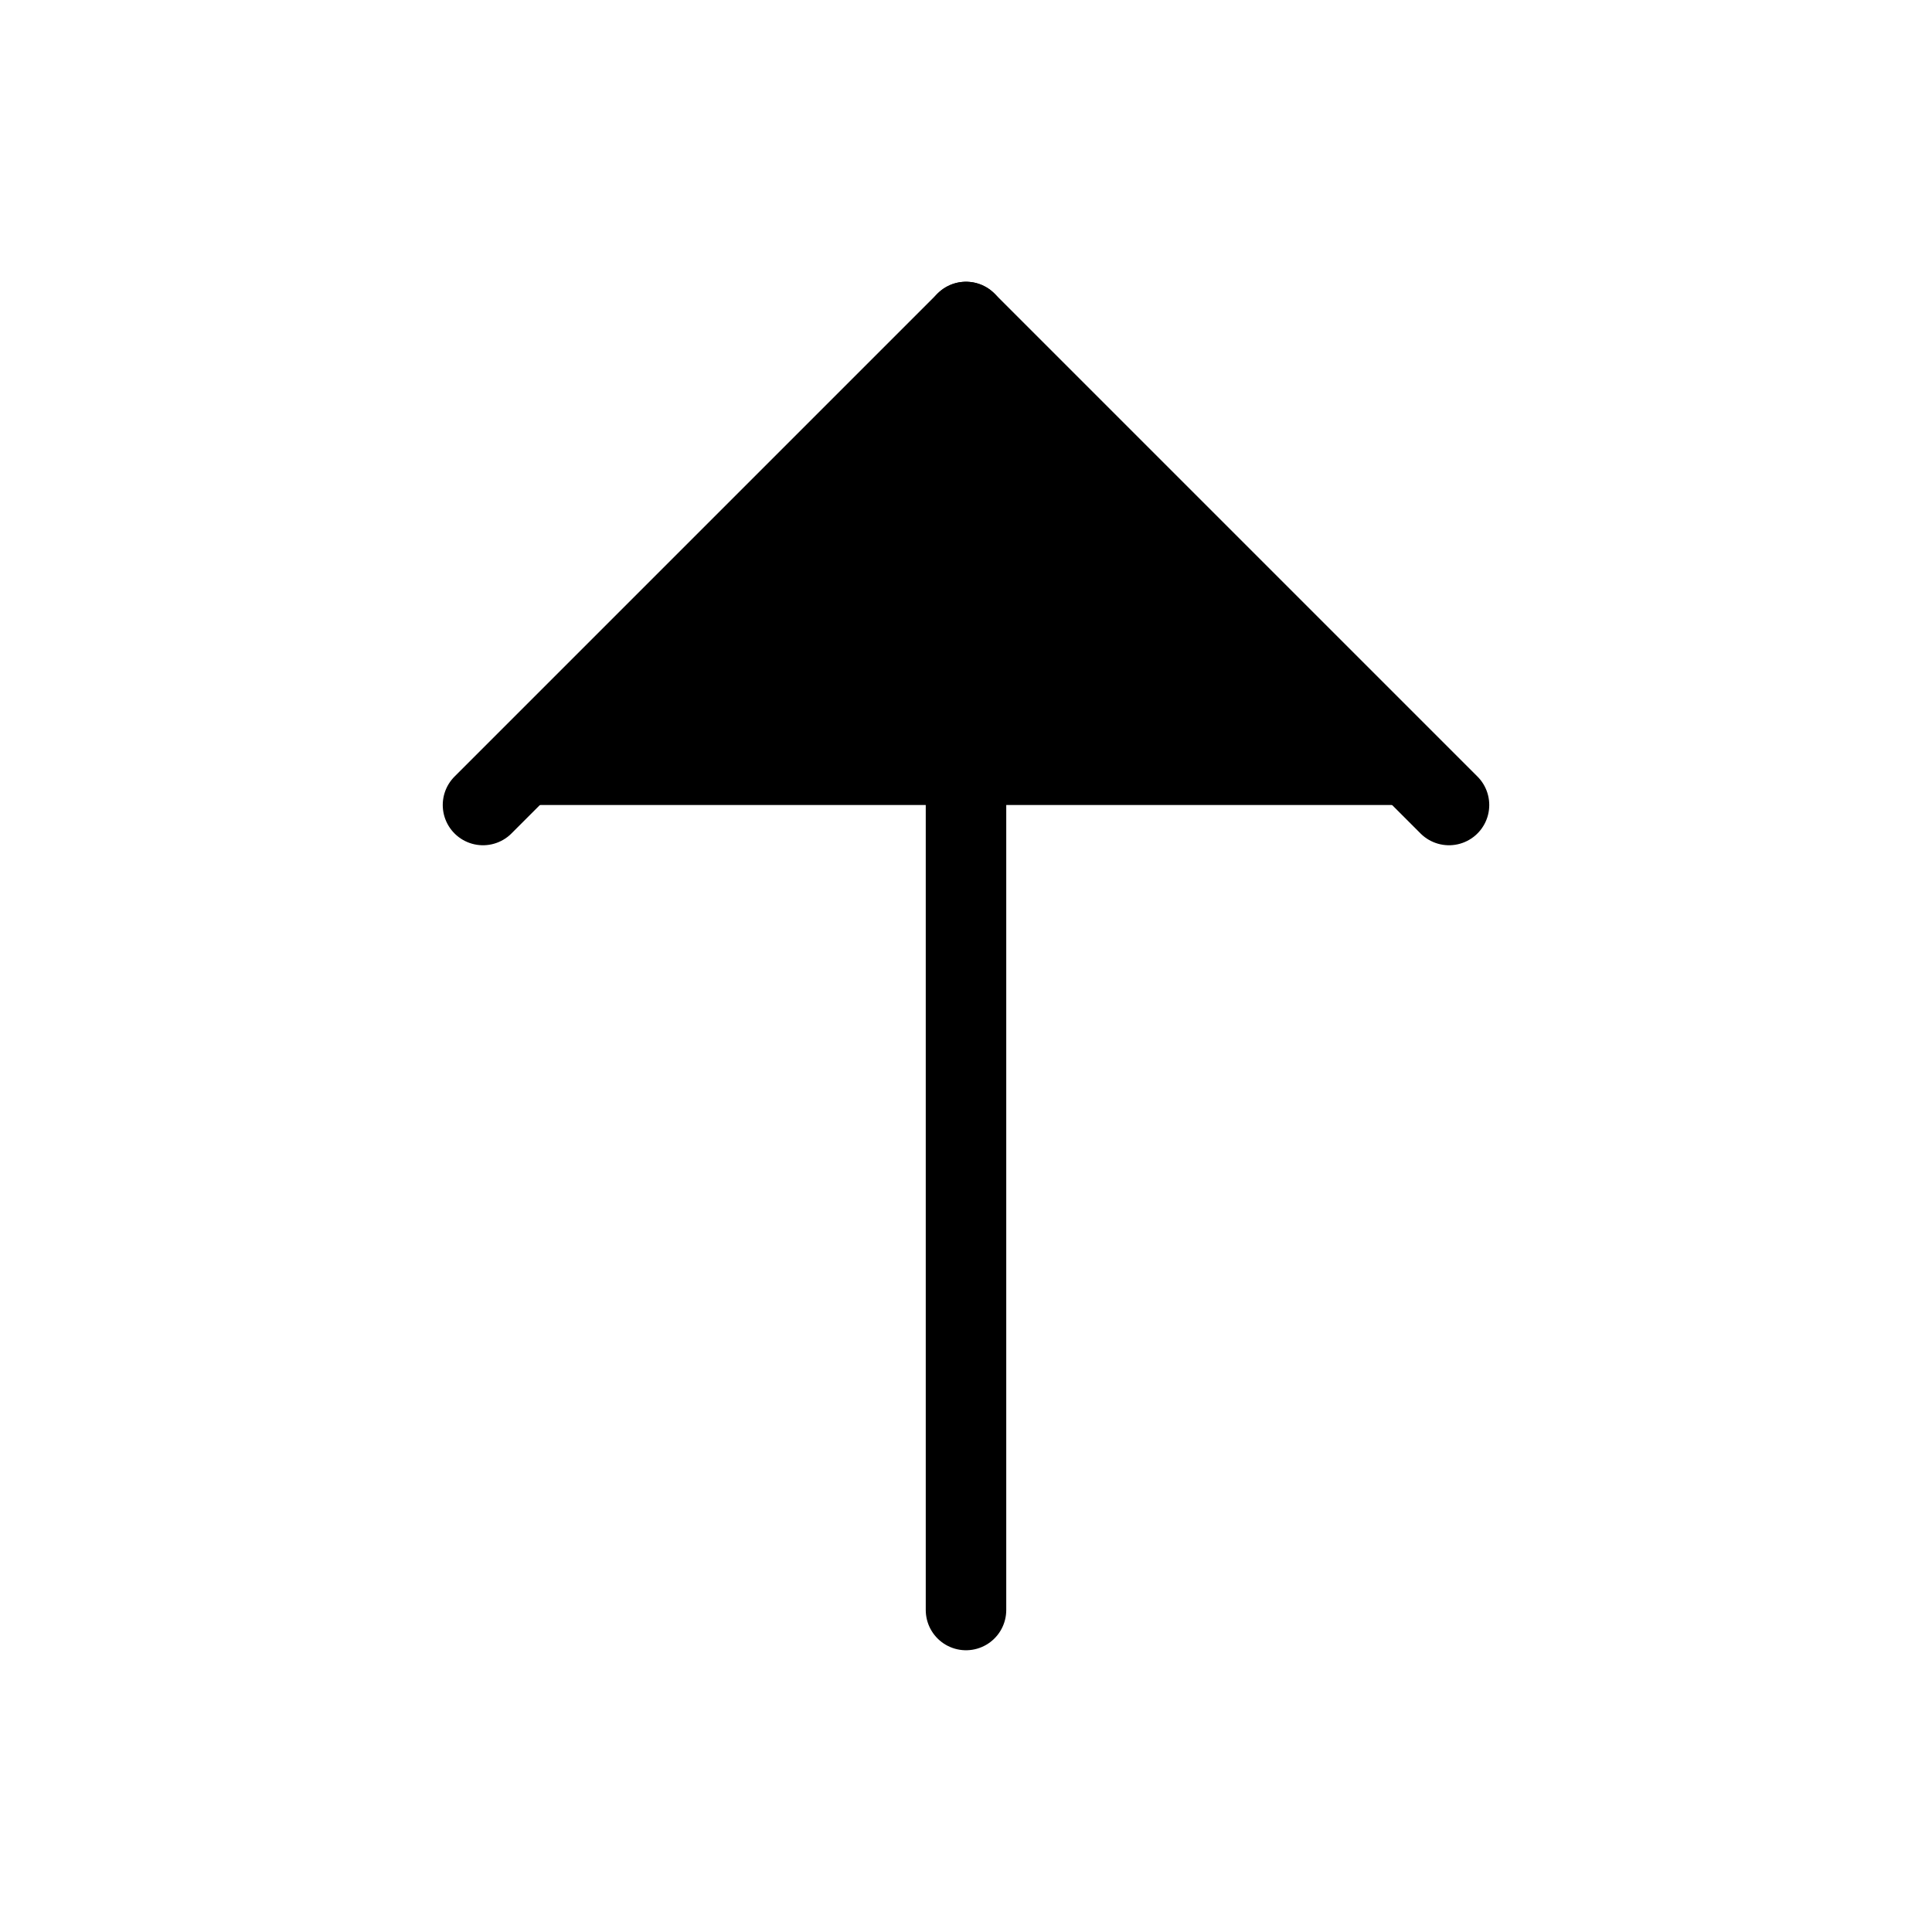
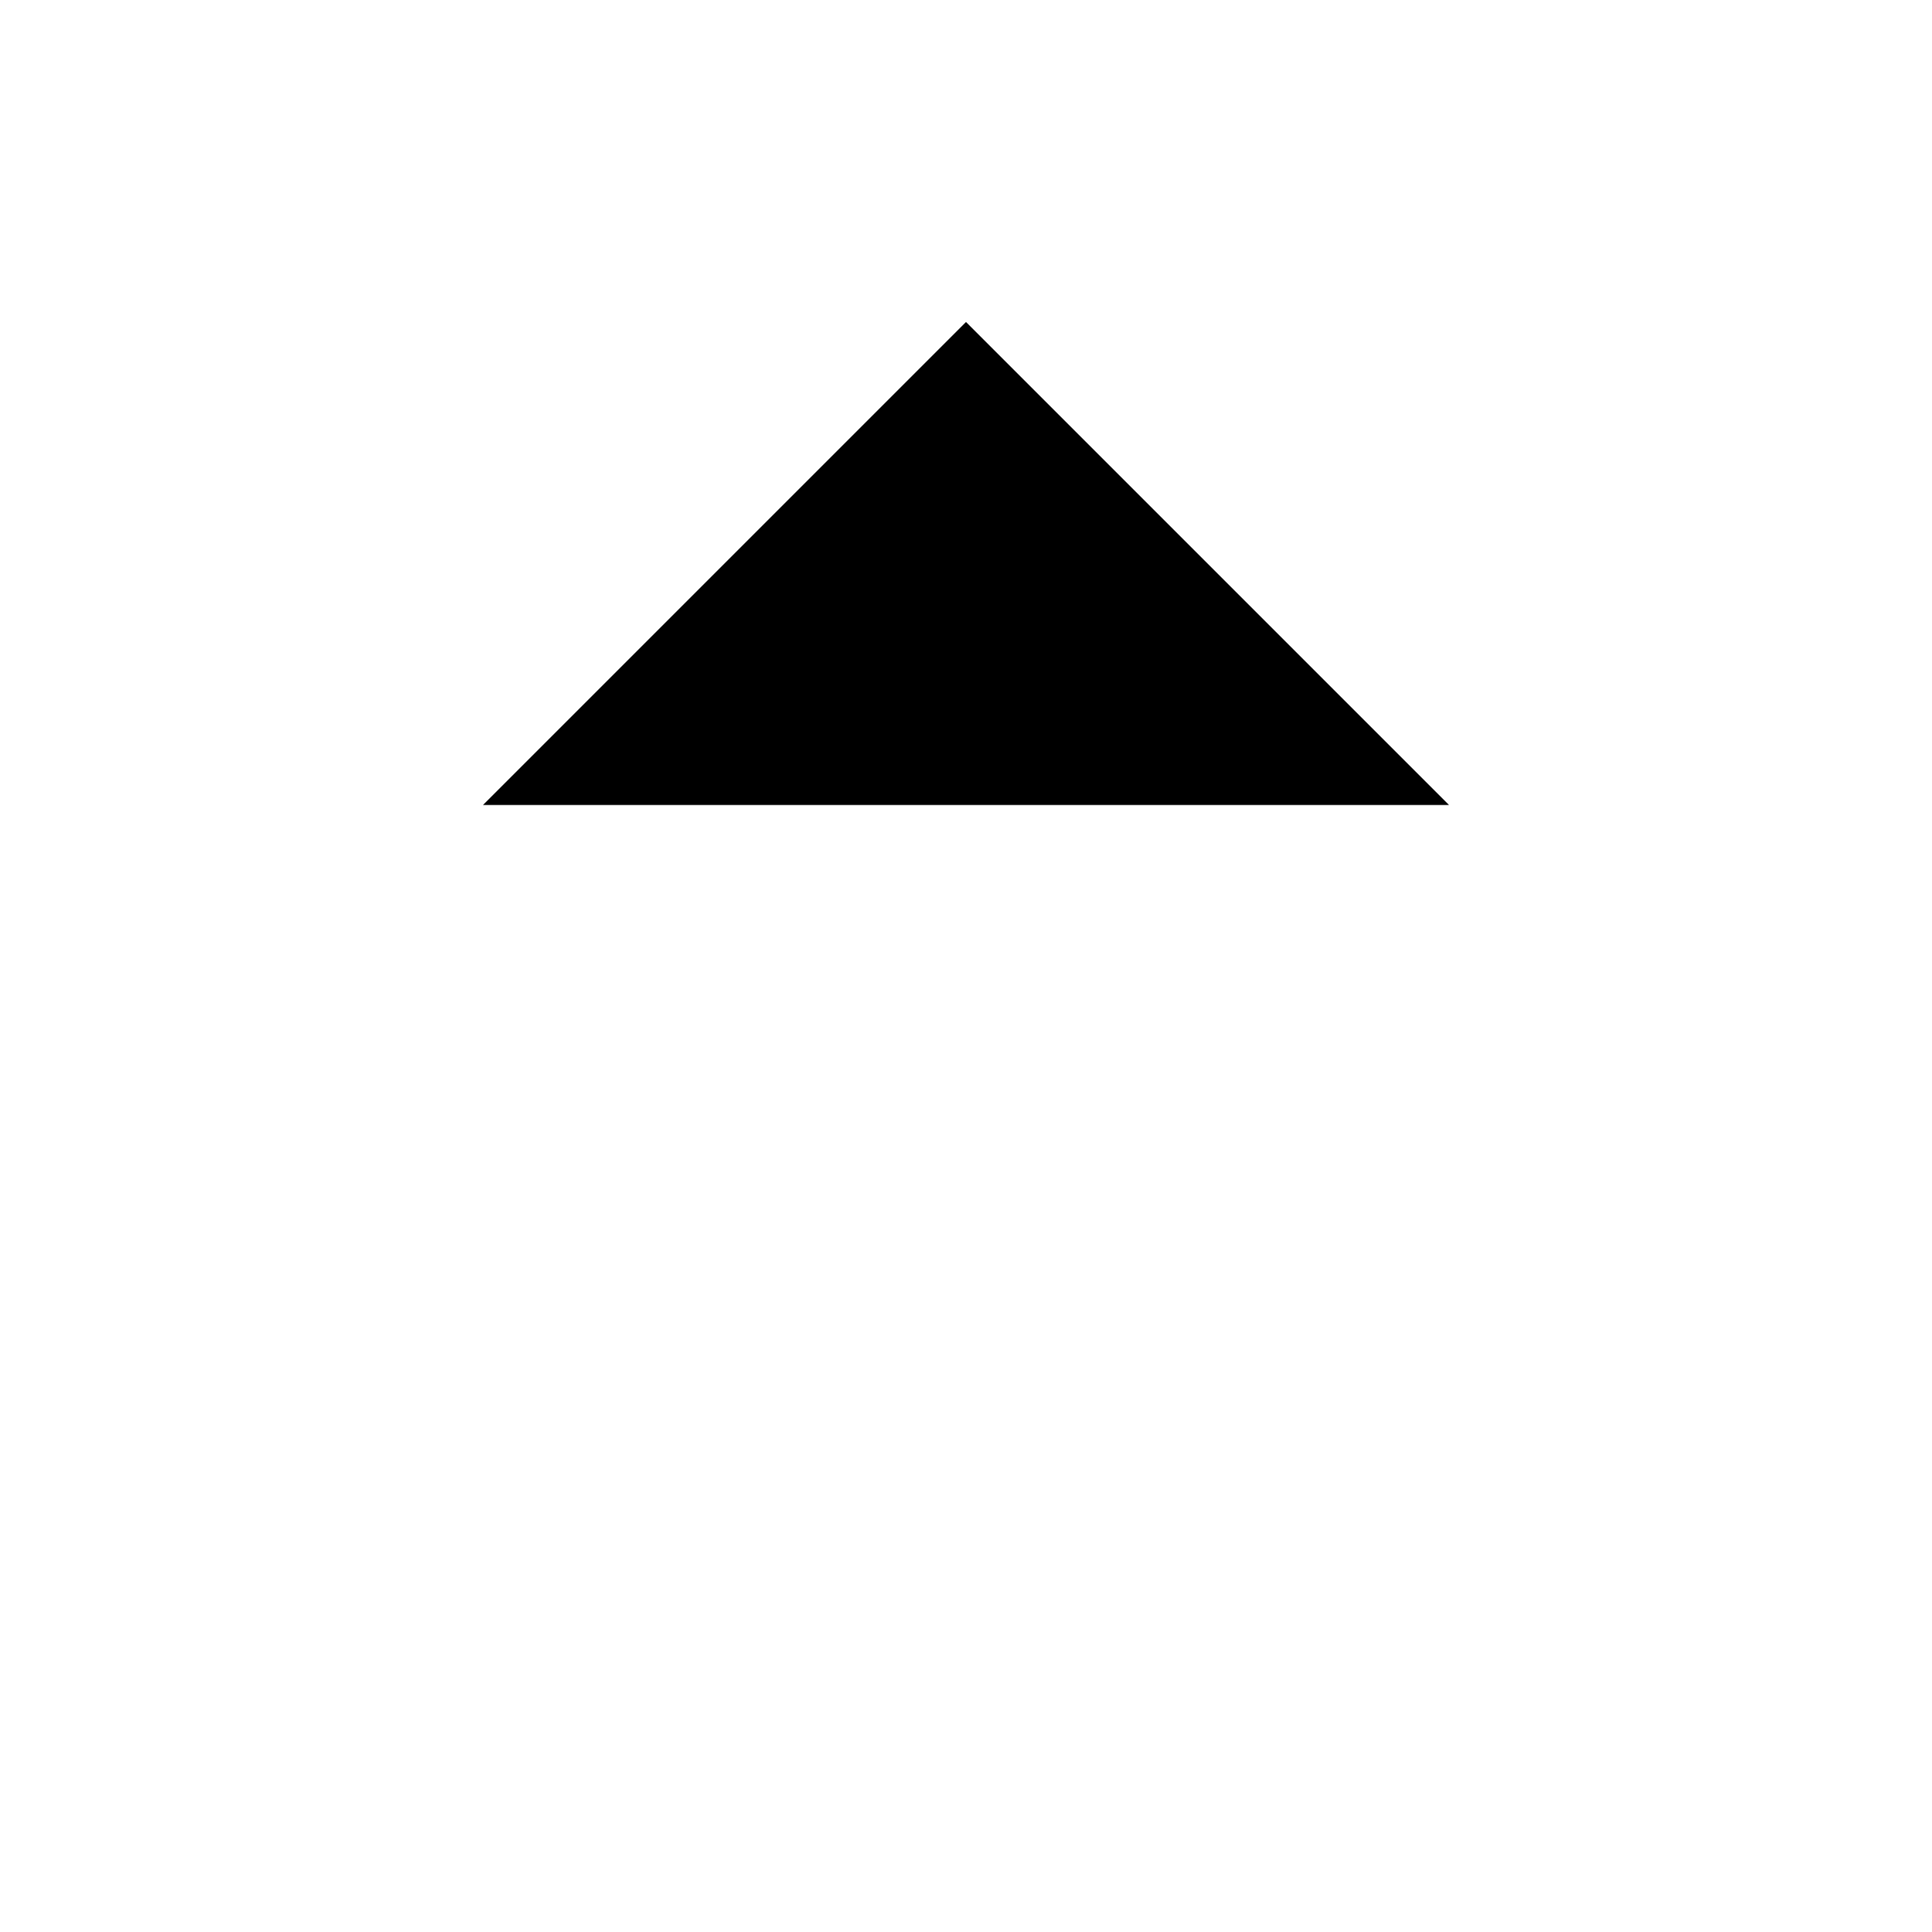
- <svg xmlns="http://www.w3.org/2000/svg" width="20" height="20" viewBox="0 0 24 24" stroke="currentColor" strokeWidth="2" stroke-linecap="round" stroke-linejoin="round" class="feather feather-activity">
+ <svg xmlns="http://www.w3.org/2000/svg" width="20" height="20" viewBox="0 0 24 24" strokeWidth="2" stroke-linecap="round" stroke-linejoin="round" className="upvote-arrow">
  <line x1="12" y1="20" x2="12" y2="4" />
  <polyline points="6 10 12 4 18 10" />
</svg>
